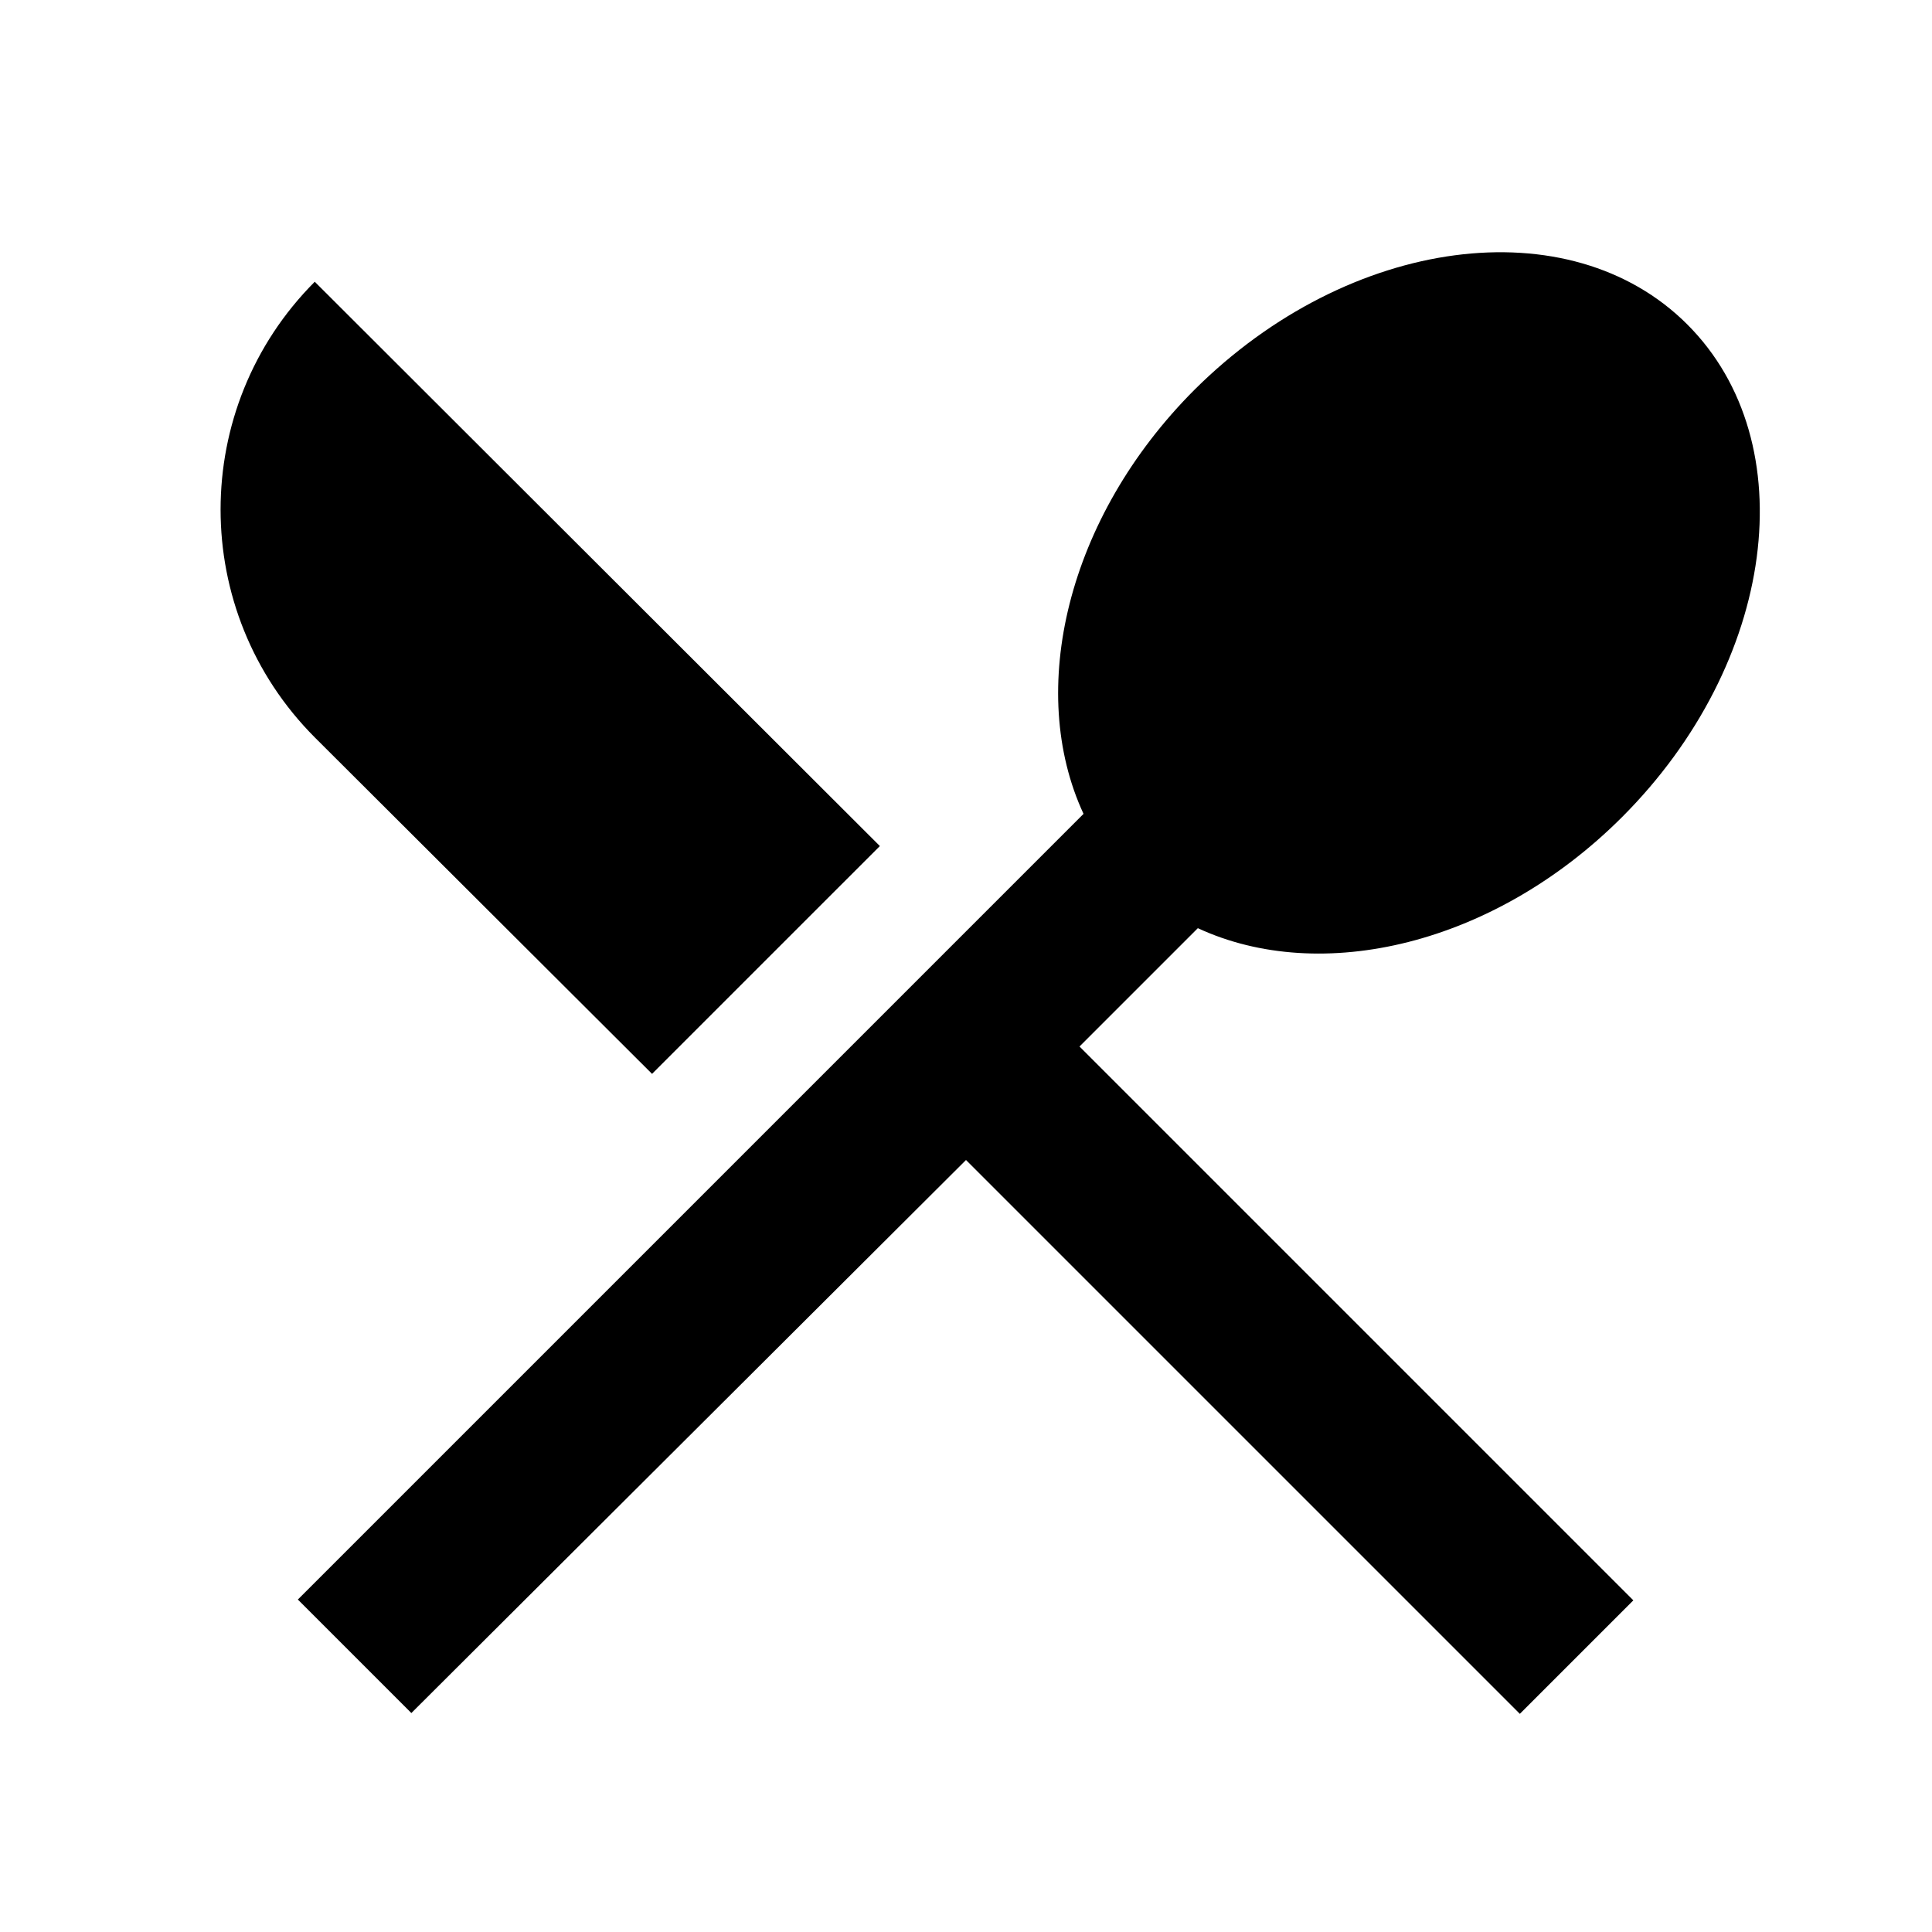
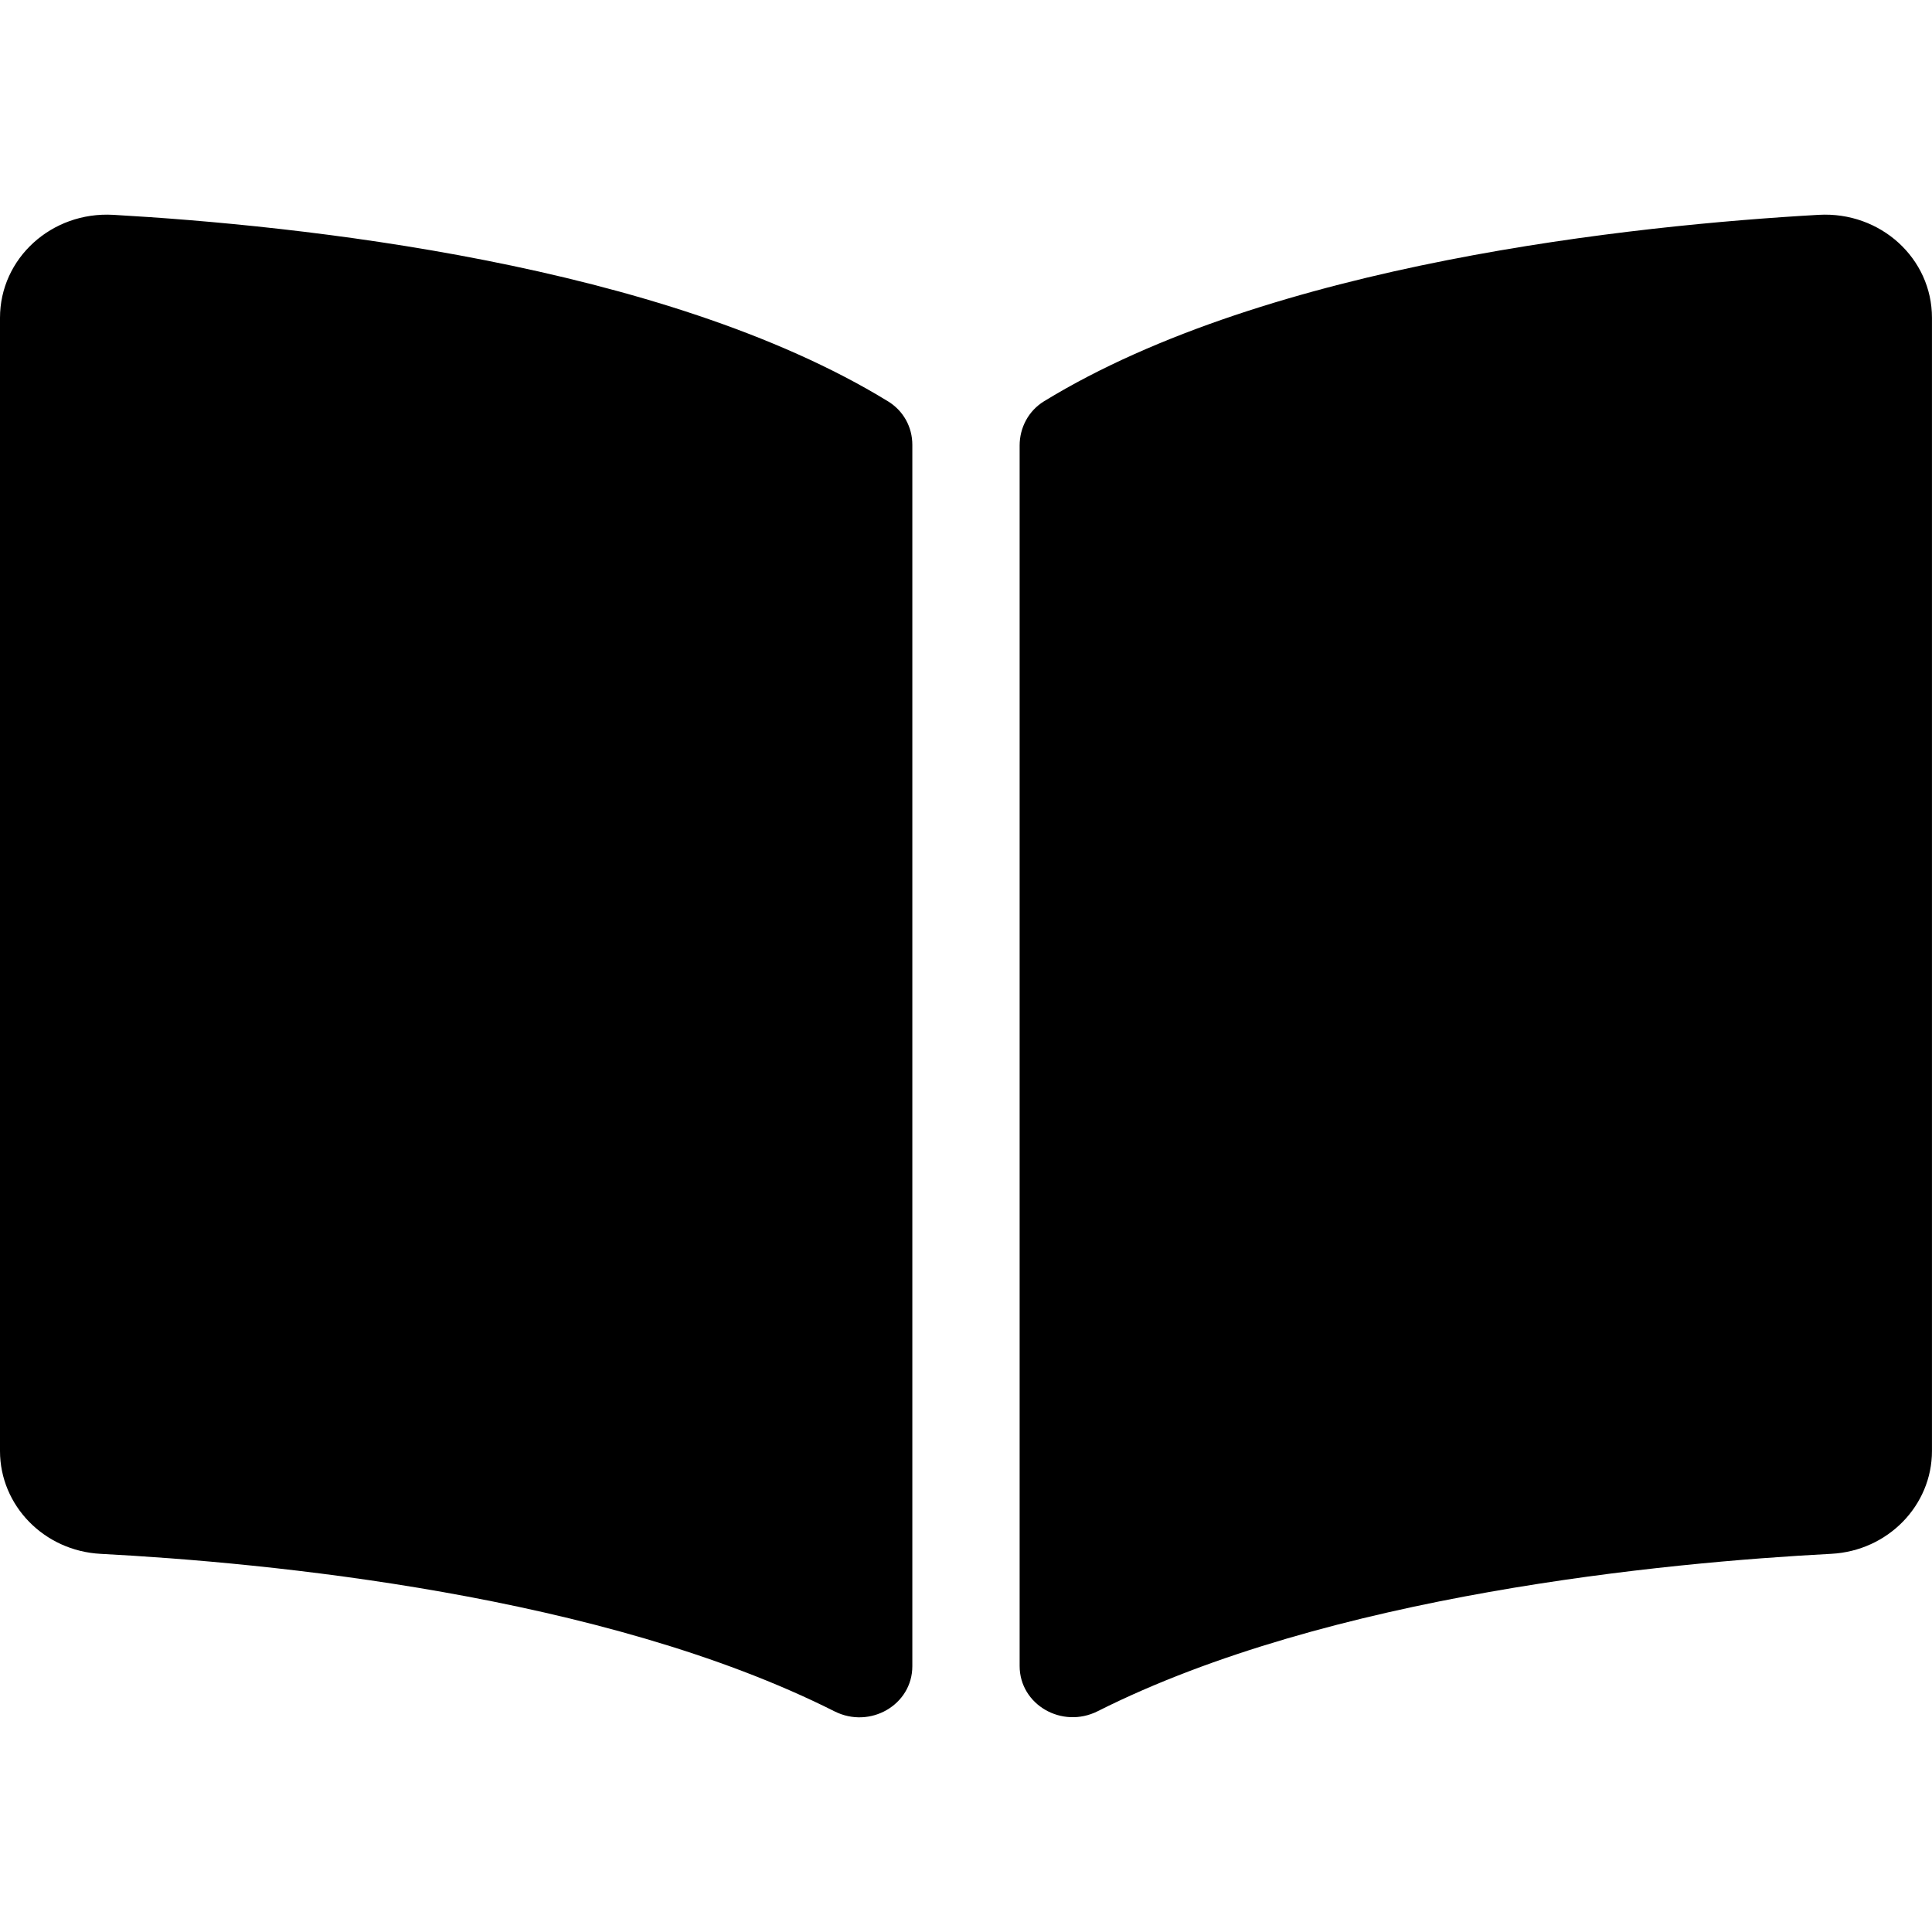
- <svg xmlns="http://www.w3.org/2000/svg" stroke="currentColor" stroke-width="0" viewBox="0 0 24 24" height="1em" width="1em">
-   <path fill="none" d="M0 0h24v24H0z" />
-   <path d="M8.1 13.34l2.83-2.83L3.91 3.5a4.008 4.008 0 000 5.66l4.19 4.18zm6.78-1.81c1.53.71 3.68.21 5.27-1.38 1.91-1.91 2.28-4.65.81-6.12-1.46-1.46-4.2-1.1-6.12.81-1.59 1.59-2.09 3.74-1.38 5.27L3.7 19.87l1.41 1.41L12 14.41l6.88 6.88 1.41-1.41L13.41 13l1.47-1.47z" />
+ <svg xmlns="http://www.w3.org/2000/svg" stroke="currentColor" fill="currentColor" stroke-width="0" viewBox="0 0 576 512" height="1em" width="1em">
+   <path d="M542.22 32.05c-54.8 3.11-163.72 14.43-230.96 55.59-4.64 2.84-7.27 7.89-7.27 13.17v363.87c0 11.55 12.63 18.85 23.28 13.49 69.18-34.82 169.23-44.32 218.7-46.92 16.89-.89 30.02-14.43 30.02-30.66V62.75c.01-17.71-15.35-31.74-33.77-30.7zM264.73 87.64C197.5 46.48 88.58 35.17 33.78 32.05 15.36 31.01 0 45.04 0 62.75V400.6c0 16.24 13.13 29.78 30.02 30.66 49.49 2.6 149.59 12.11 218.77 46.95 10.62 5.35 23.21-1.94 23.21-13.46V100.63c0-5.29-2.62-10.14-7.27-12.99z" />
</svg>
